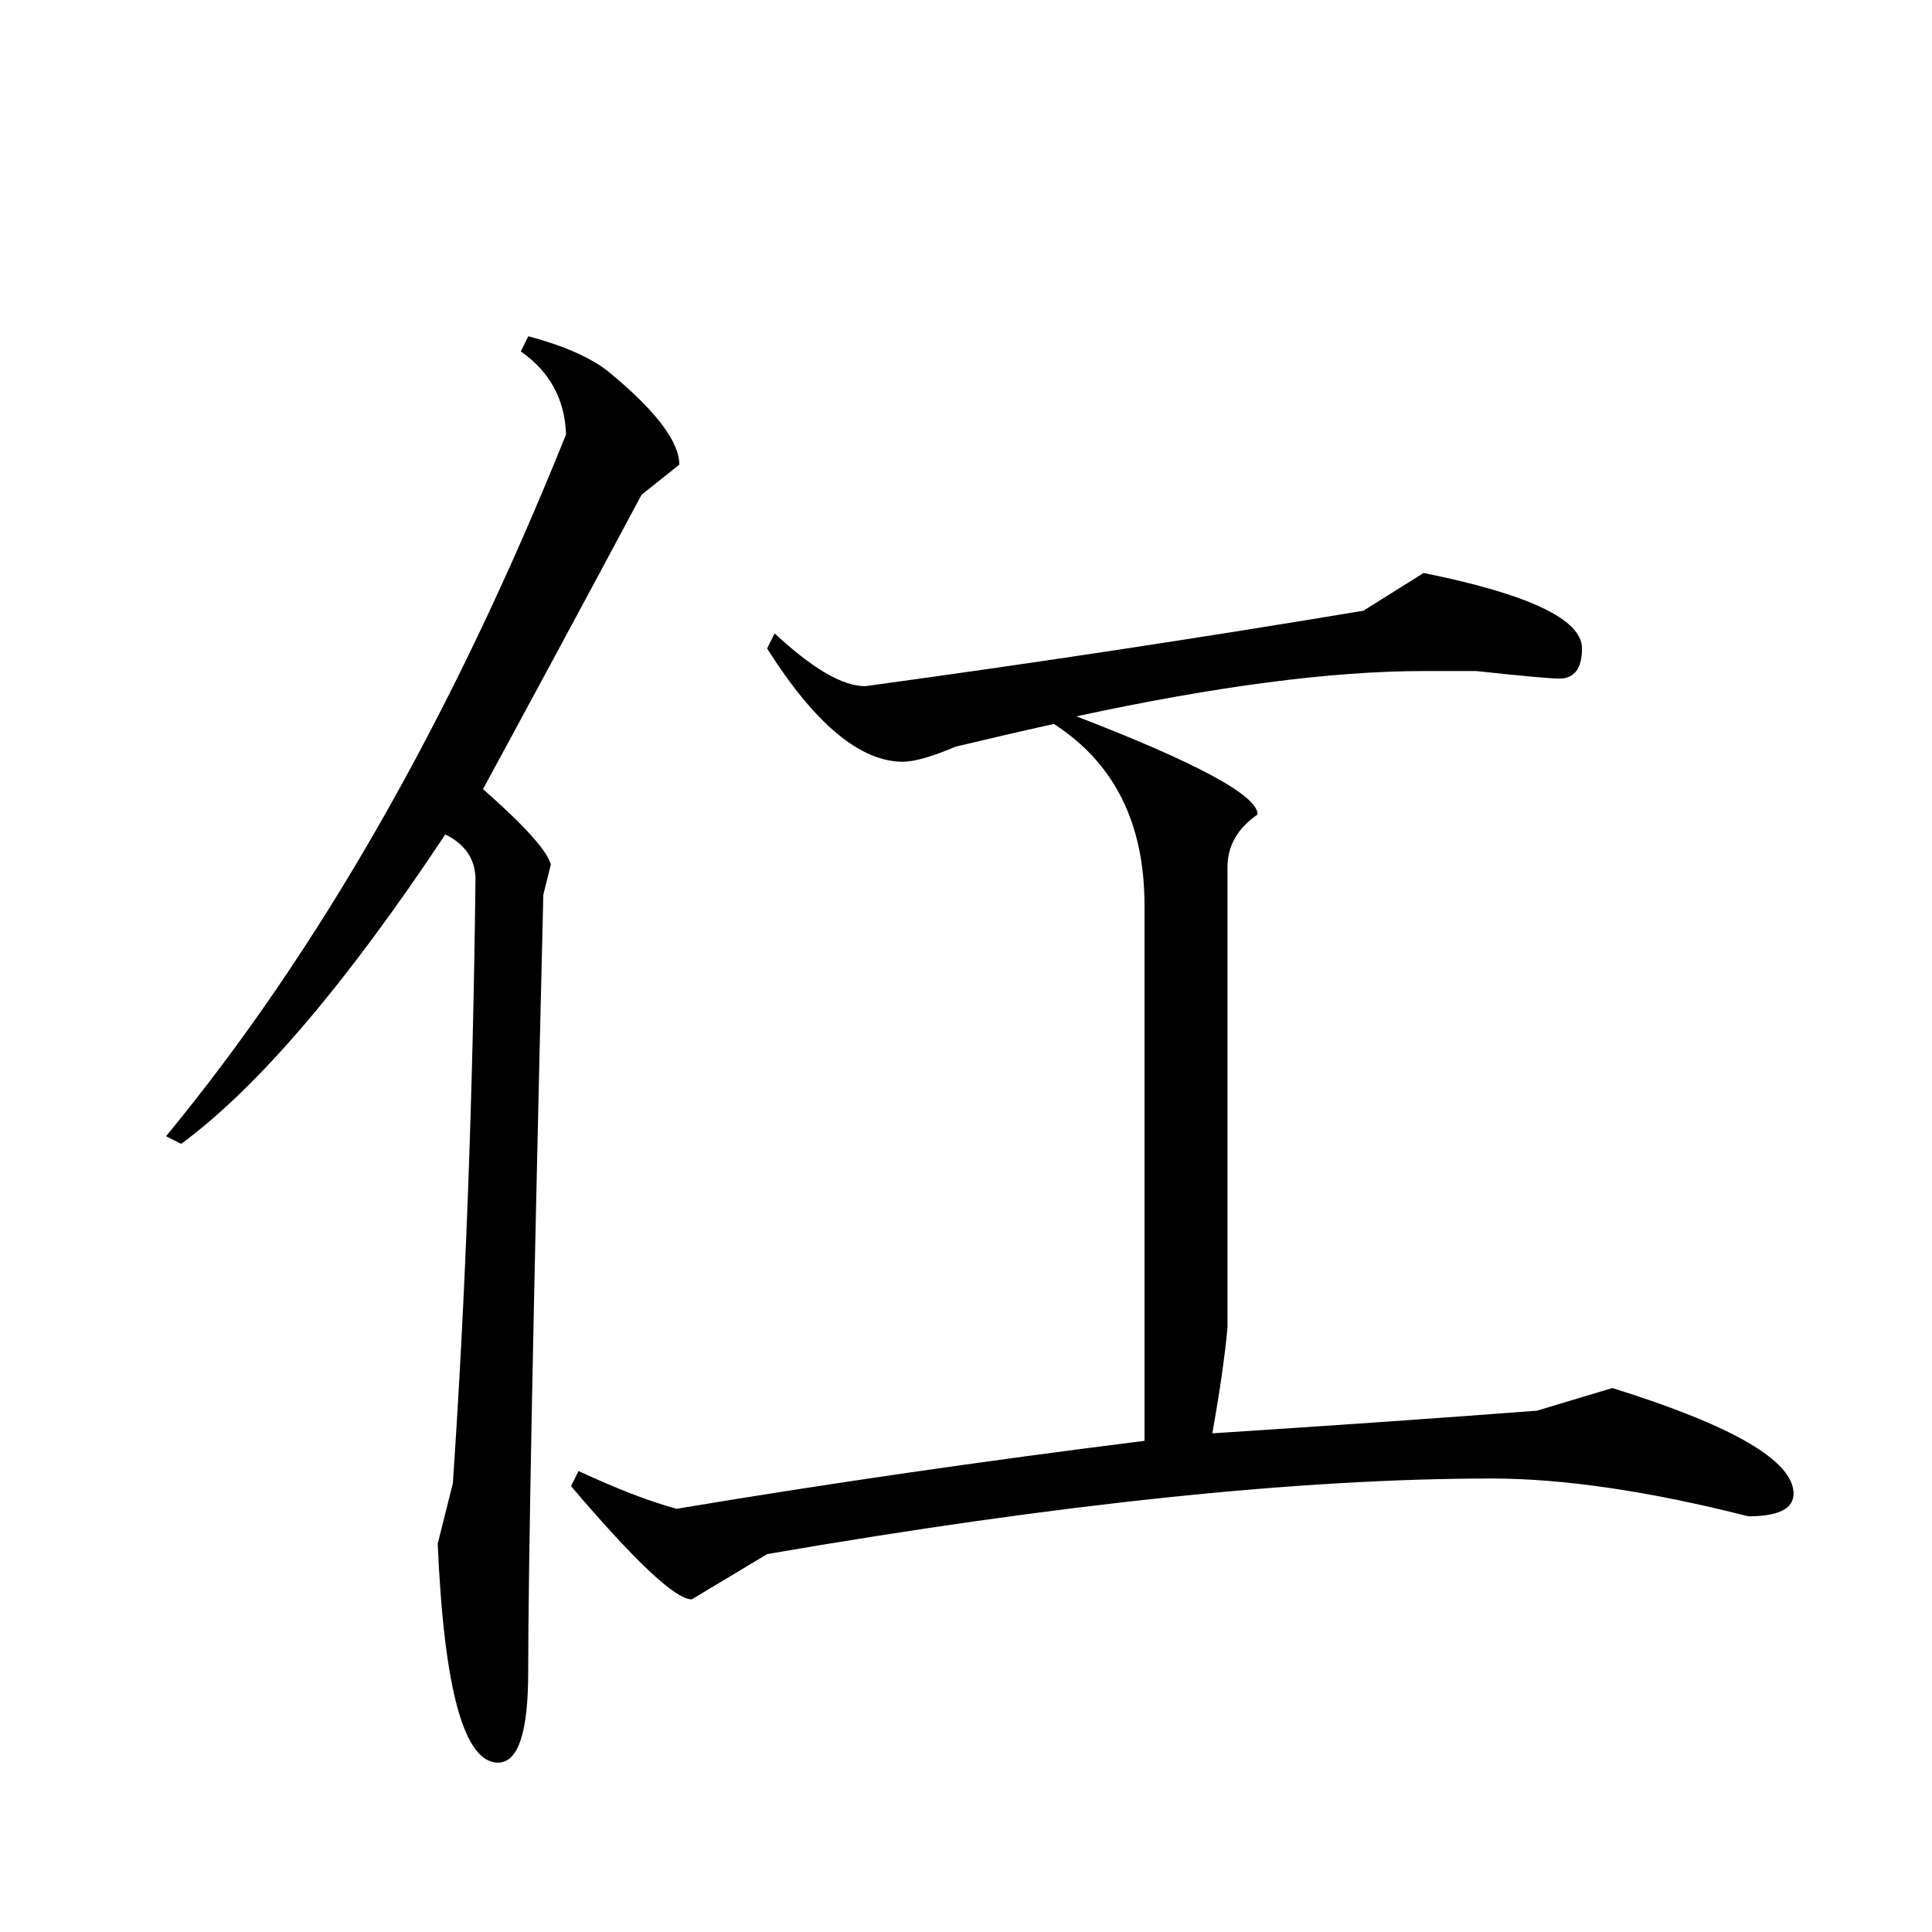
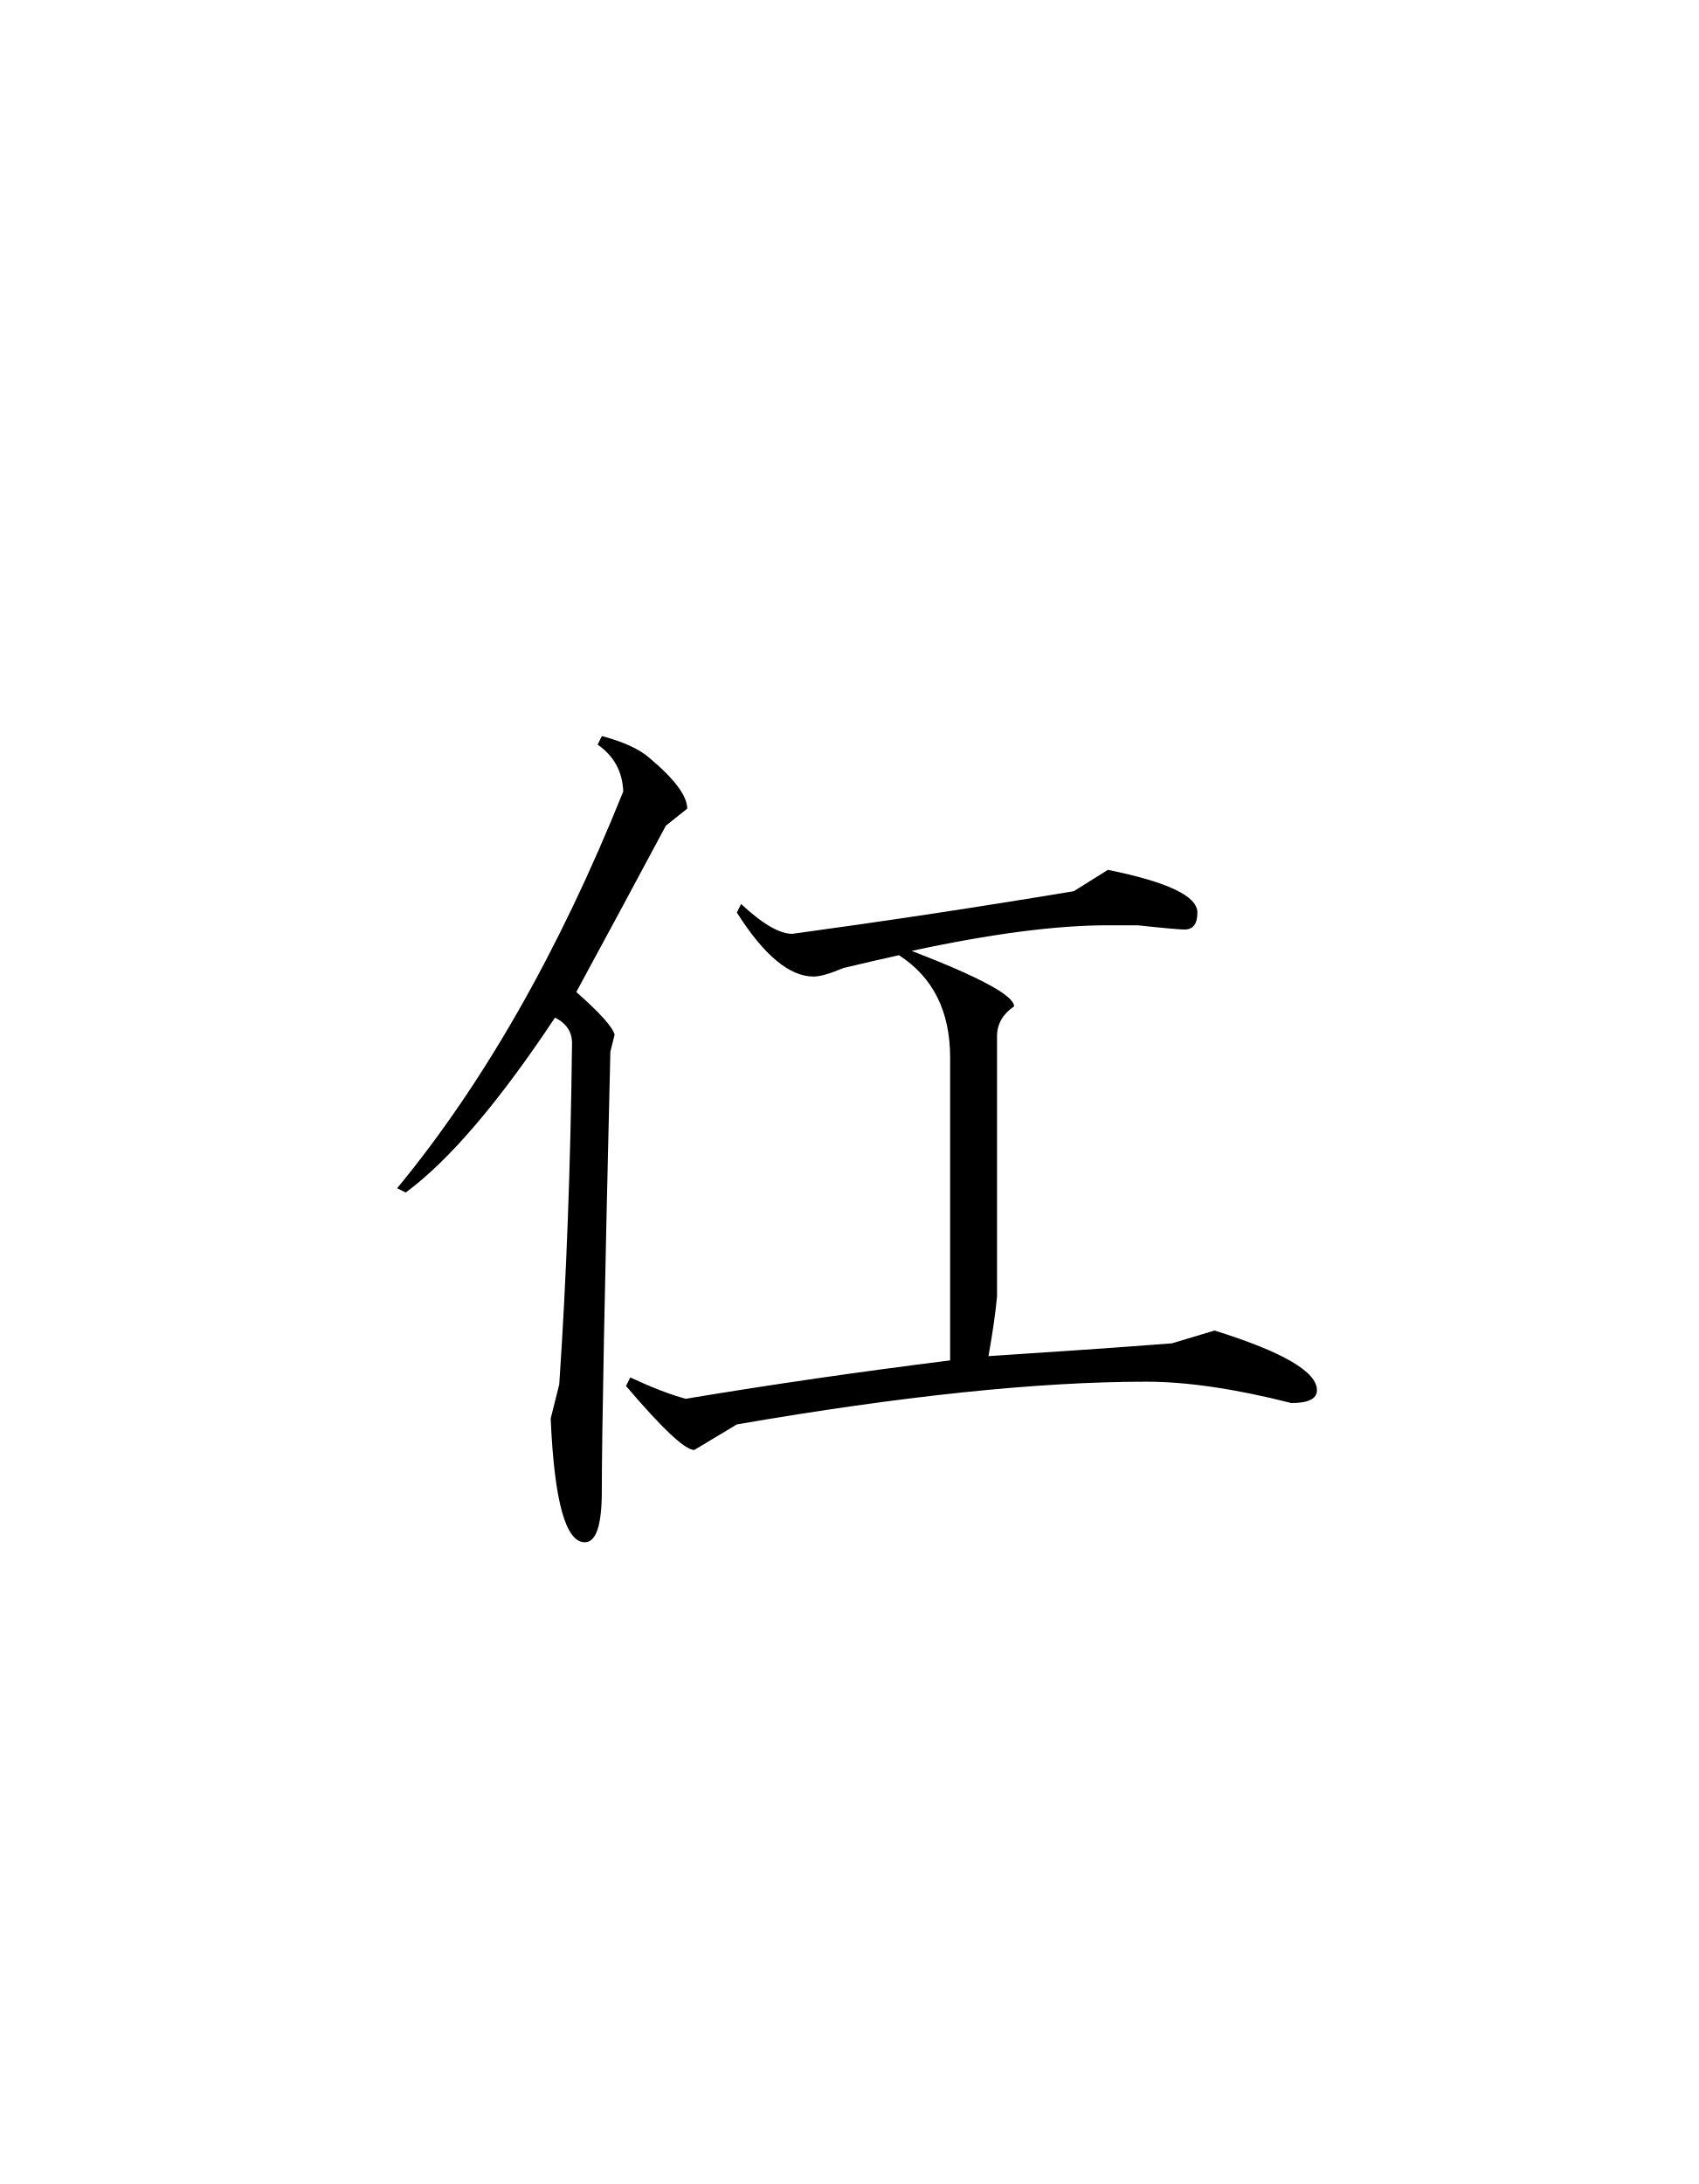
- <svg xmlns="http://www.w3.org/2000/svg" viewBox="-9 -9 18 18" width="18pt" height="18pt" version="1.1">
+ <svg xmlns="http://www.w3.org/2000/svg" viewBox="-14 -18 28 36" width="28pt" height="36pt" version="1.1">
  <path id="ikou" d="m -4.078,-5.867 -0.07,0.141 c 0.27,0.188 0.41,0.445 0.422,0.773 -1.055,2.625 -2.297,4.805 -3.727,6.539 L -7.312,1.657 c 0.715,-0.527 1.535,-1.488 2.461,-2.883 0.188,0.094 0.281,0.234 0.281,0.422 C -4.594,1.235 -4.664,3.11 -4.781,4.821 l -0.141,0.562 c 0.059,1.359 0.246,2.039 0.562,2.039 0.188,0 0.281,-0.281 0.281,-0.844 0,-0.938 0.047,-3.352 0.141,-7.242 l 0.07,-0.281 C -3.902,-1.074 -4.113,-1.308 -4.5,-1.648 c 0.445,-0.82 0.938,-1.734 1.477,-2.742 l 0.352,-0.281 c 0,-0.211 -0.211,-0.492 -0.633,-0.844 -0.164,-0.141 -0.422,-0.258 -0.773,-0.352 z m 8.342,2.205 -0.562,0.352 c -1.547,0.258 -3.094,0.492 -4.641,0.703 -0.211,0 -0.492,-0.164 -0.844,-0.492 l -0.07,0.141 c 0.445,0.703 0.867,1.055 1.266,1.055 0.105,0 0.27,-0.047 0.492,-0.141 0.293,-0.07 0.598,-0.141 0.914,-0.211 0.563,0.363 0.844,0.926 0.844,1.688 V 4.424 c -1.5,0.188 -2.953,0.398 -4.359,0.633 -0.258,-0.07 -0.562,-0.188 -0.914,-0.352 l -0.07,0.141 c 0.598,0.703 0.973,1.055 1.125,1.055 l 0.703,-0.422 C 0.866,5.01 3.116,4.775 4.897,4.775 c 0.668,0 1.465,0.117 2.391,0.352 0.281,0 0.422,-0.07 0.422,-0.211 0,-0.305 -0.563,-0.633 -1.688,-0.984 L 5.319,4.143 C 4.405,4.213 3.397,4.283 2.295,4.354 2.366,3.955 2.413,3.627 2.436,3.369 v -4.289 c 0,-0.199 0.094,-0.363 0.281,-0.492 0,-0.176 -0.562,-0.48 -1.688,-0.914 1.301,-0.281 2.379,-0.422 3.234,-0.422 h 0.492 c 0.434,0.047 0.691,0.07 0.773,0.07 0.141,0 0.211,-0.094 0.211,-0.281 0,-0.27 -0.492,-0.504 -1.477,-0.703 z" />
</svg>
